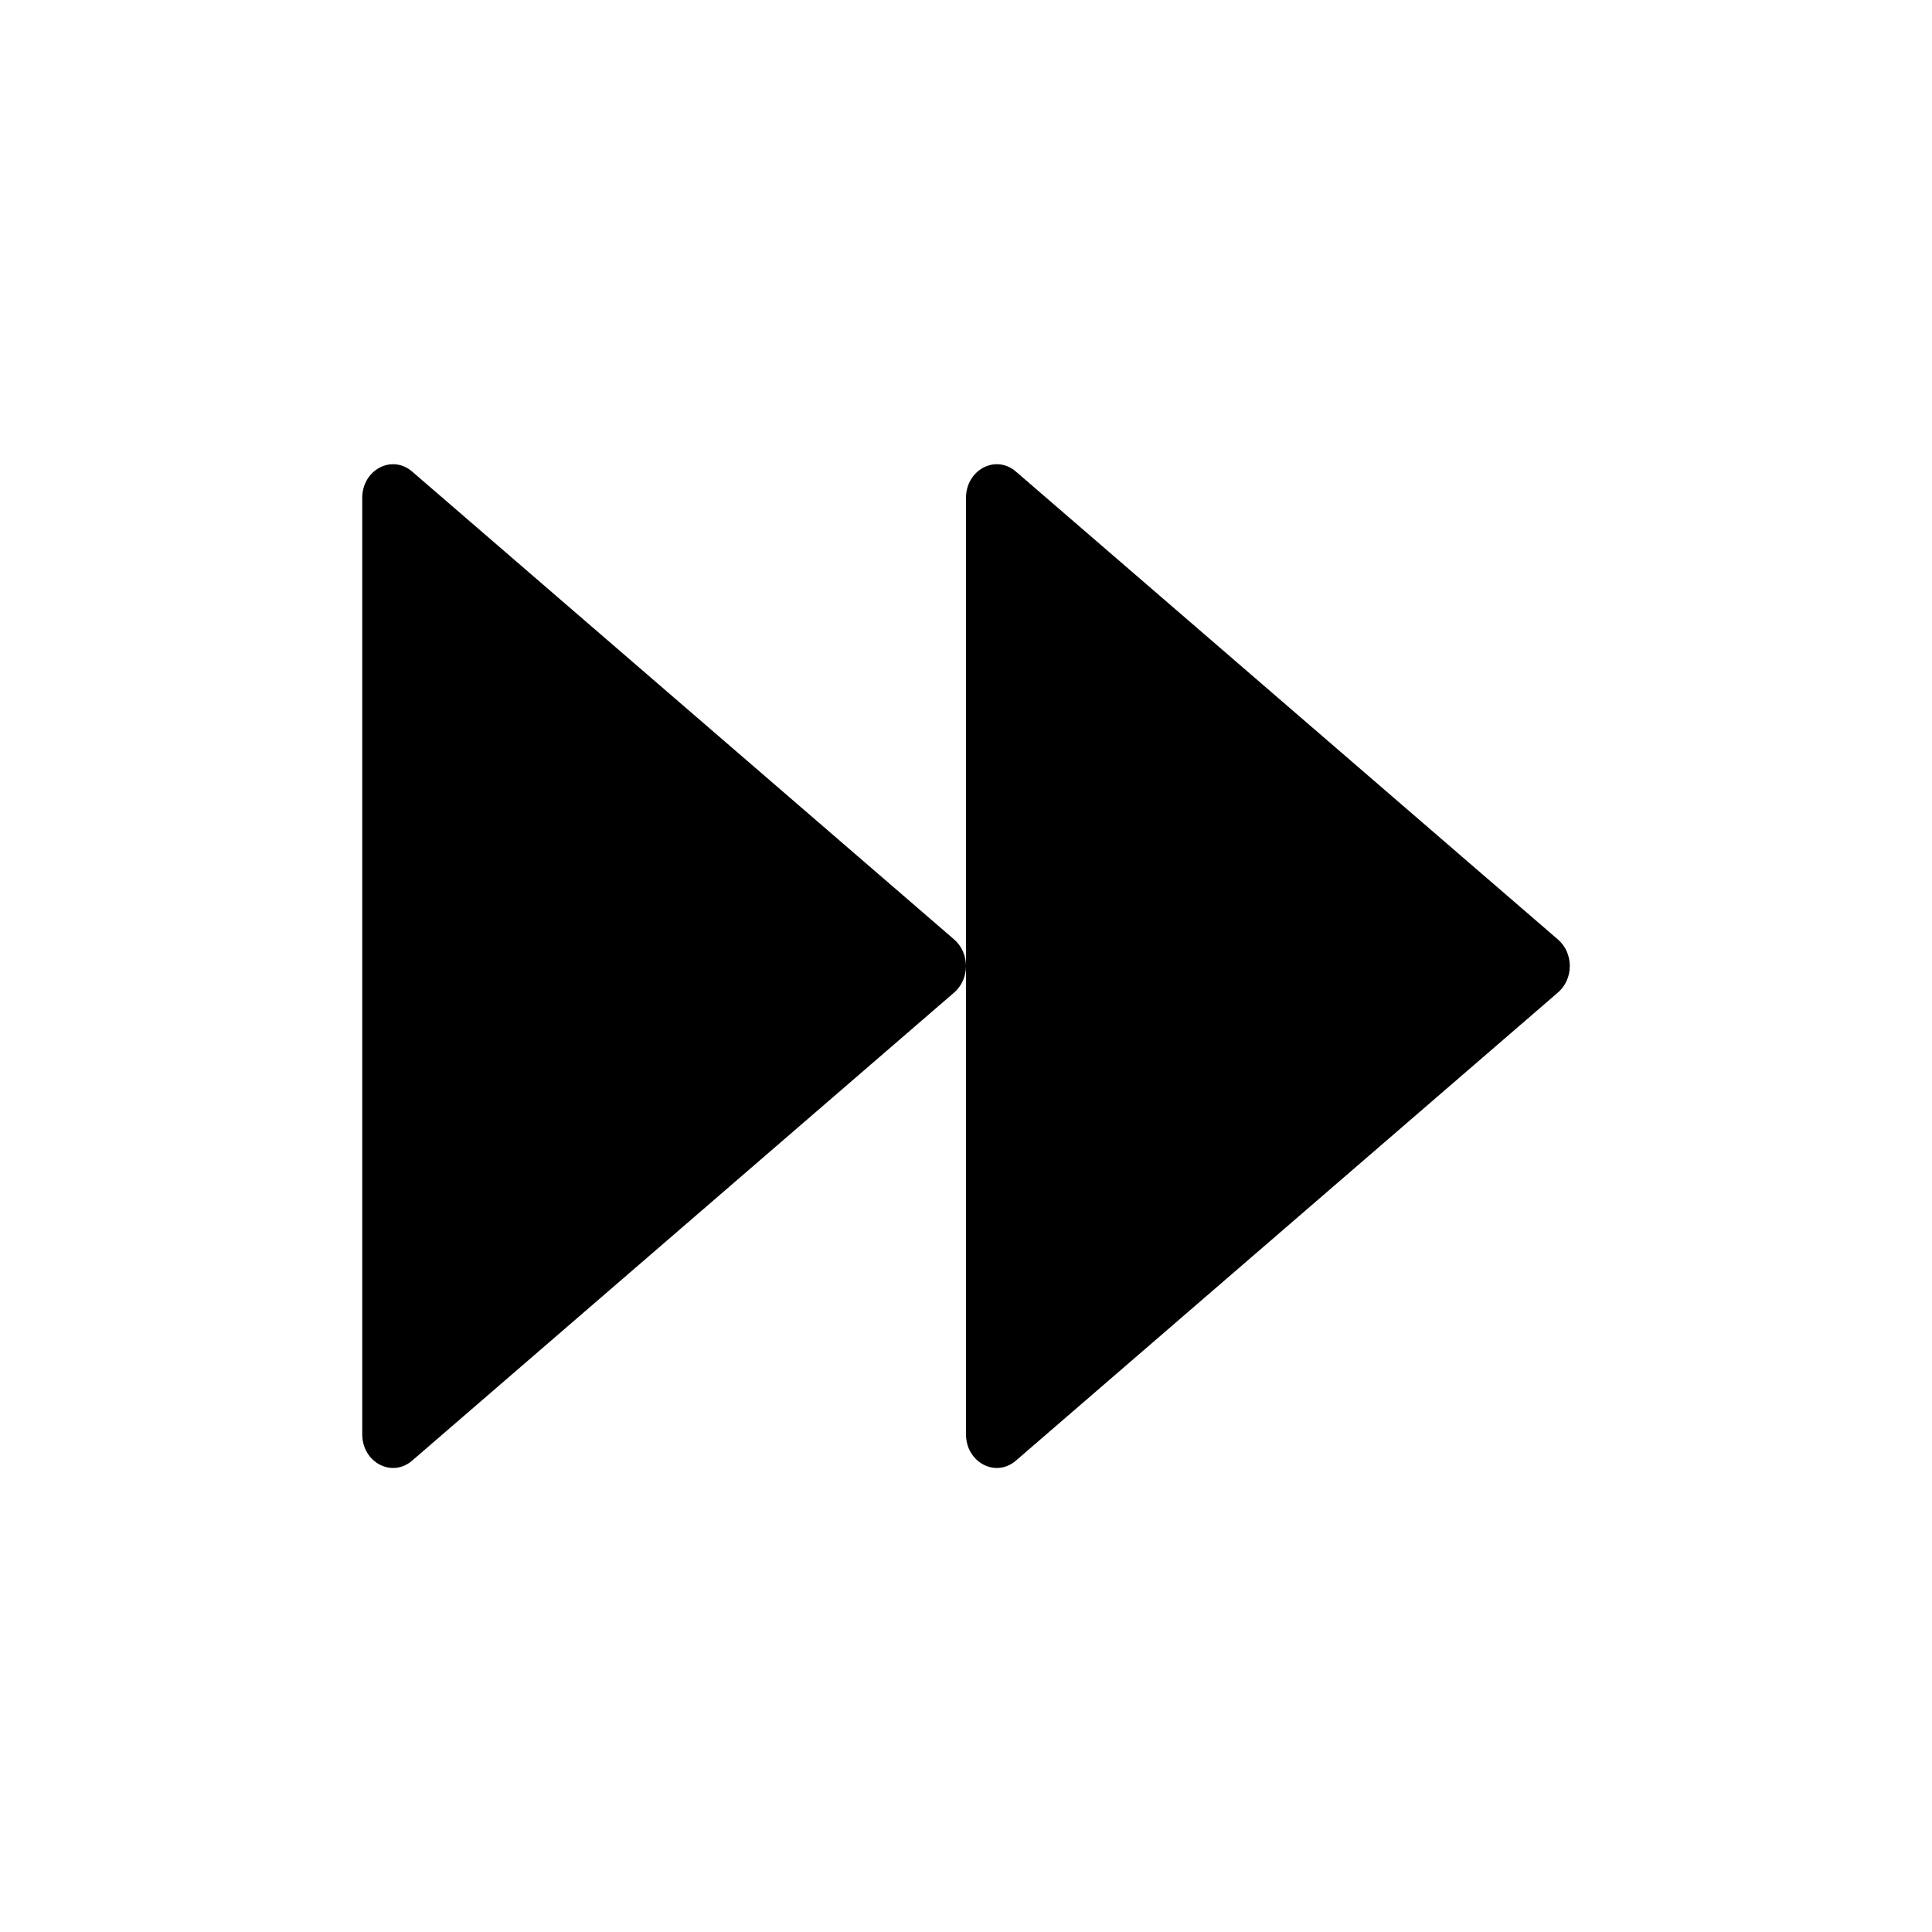
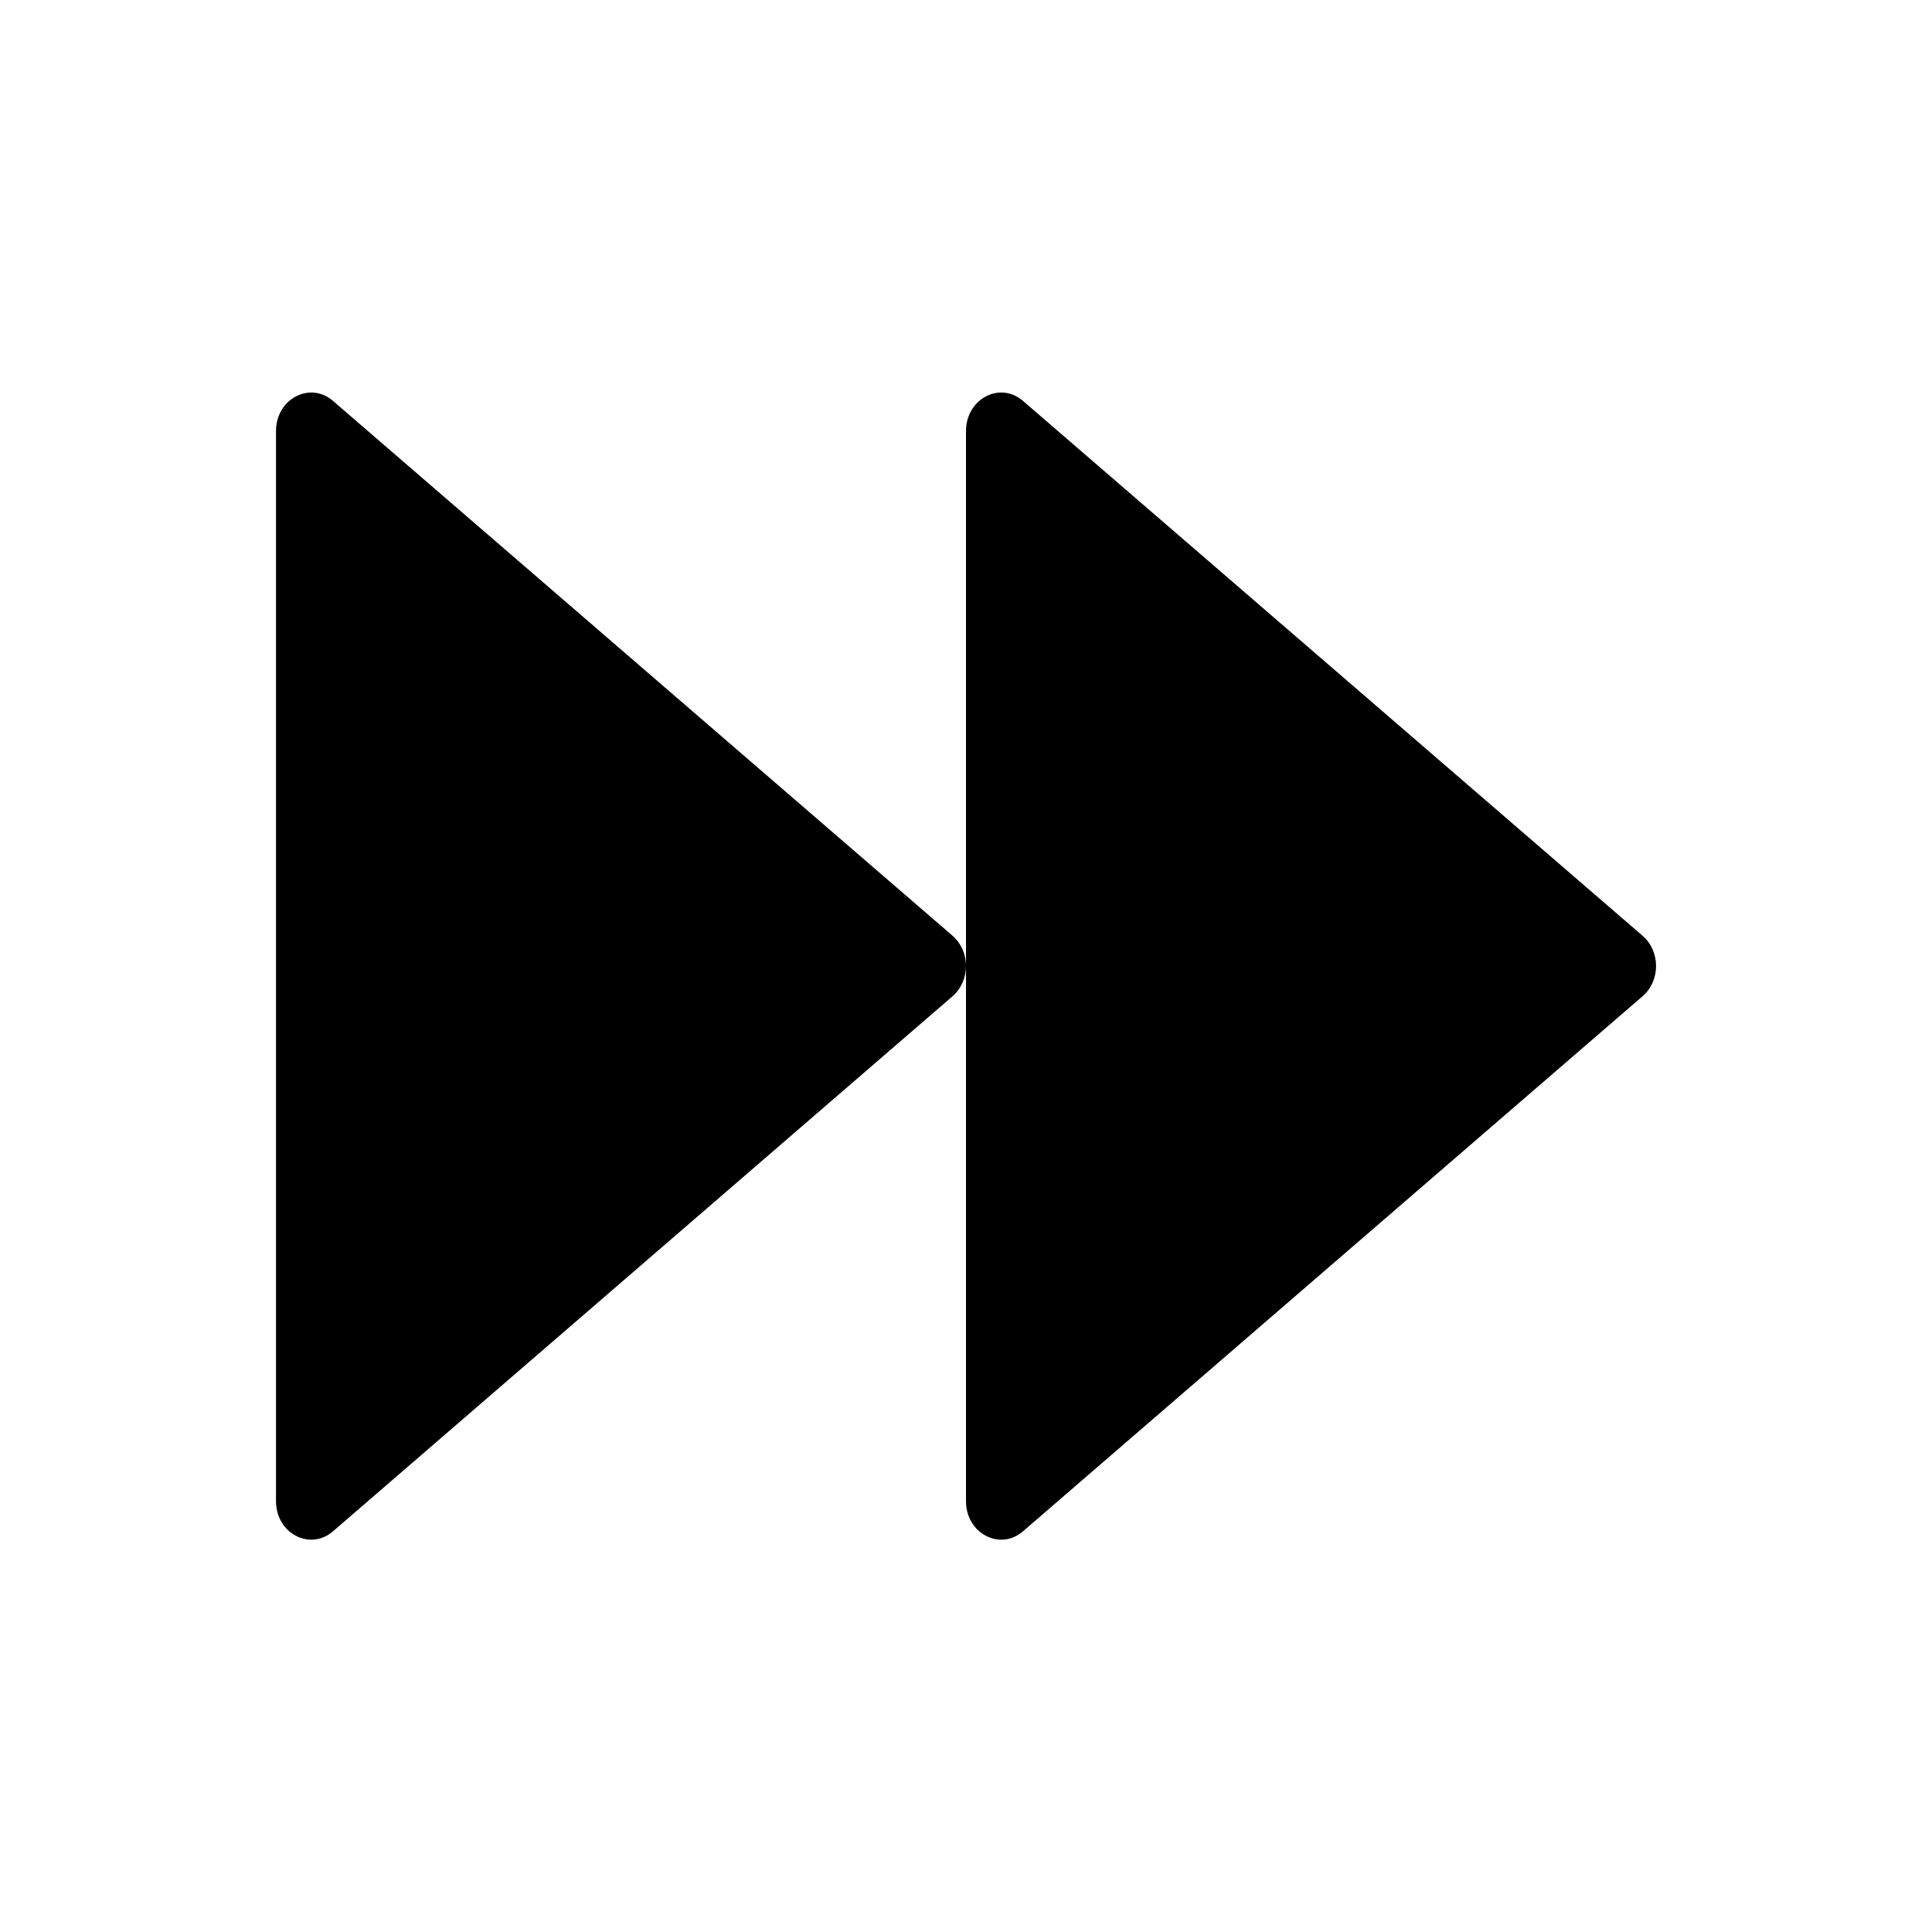
- <svg xmlns="http://www.w3.org/2000/svg" viewBox="0 0 1024 1024" focusable="false">
+ <svg xmlns="http://www.w3.org/2000/svg" viewBox="64 64 896 896" focusable="false">
  <path d="M825.8 498L538.4 249.9c-10.7-9.2-26.4-.9-26.4 14v496.3c0 14.9 15.7 23.2 26.4 14L825.8 526c8.3-7.2 8.3-20.8 0-28zm-320 0L218.4 249.9c-10.7-9.2-26.4-.9-26.4 14v496.3c0 14.9 15.7 23.2 26.4 14L505.8 526c4.1-3.6 6.2-8.8 6.2-14 0-5.2-2.1-10.4-6.2-14z" />
</svg>
